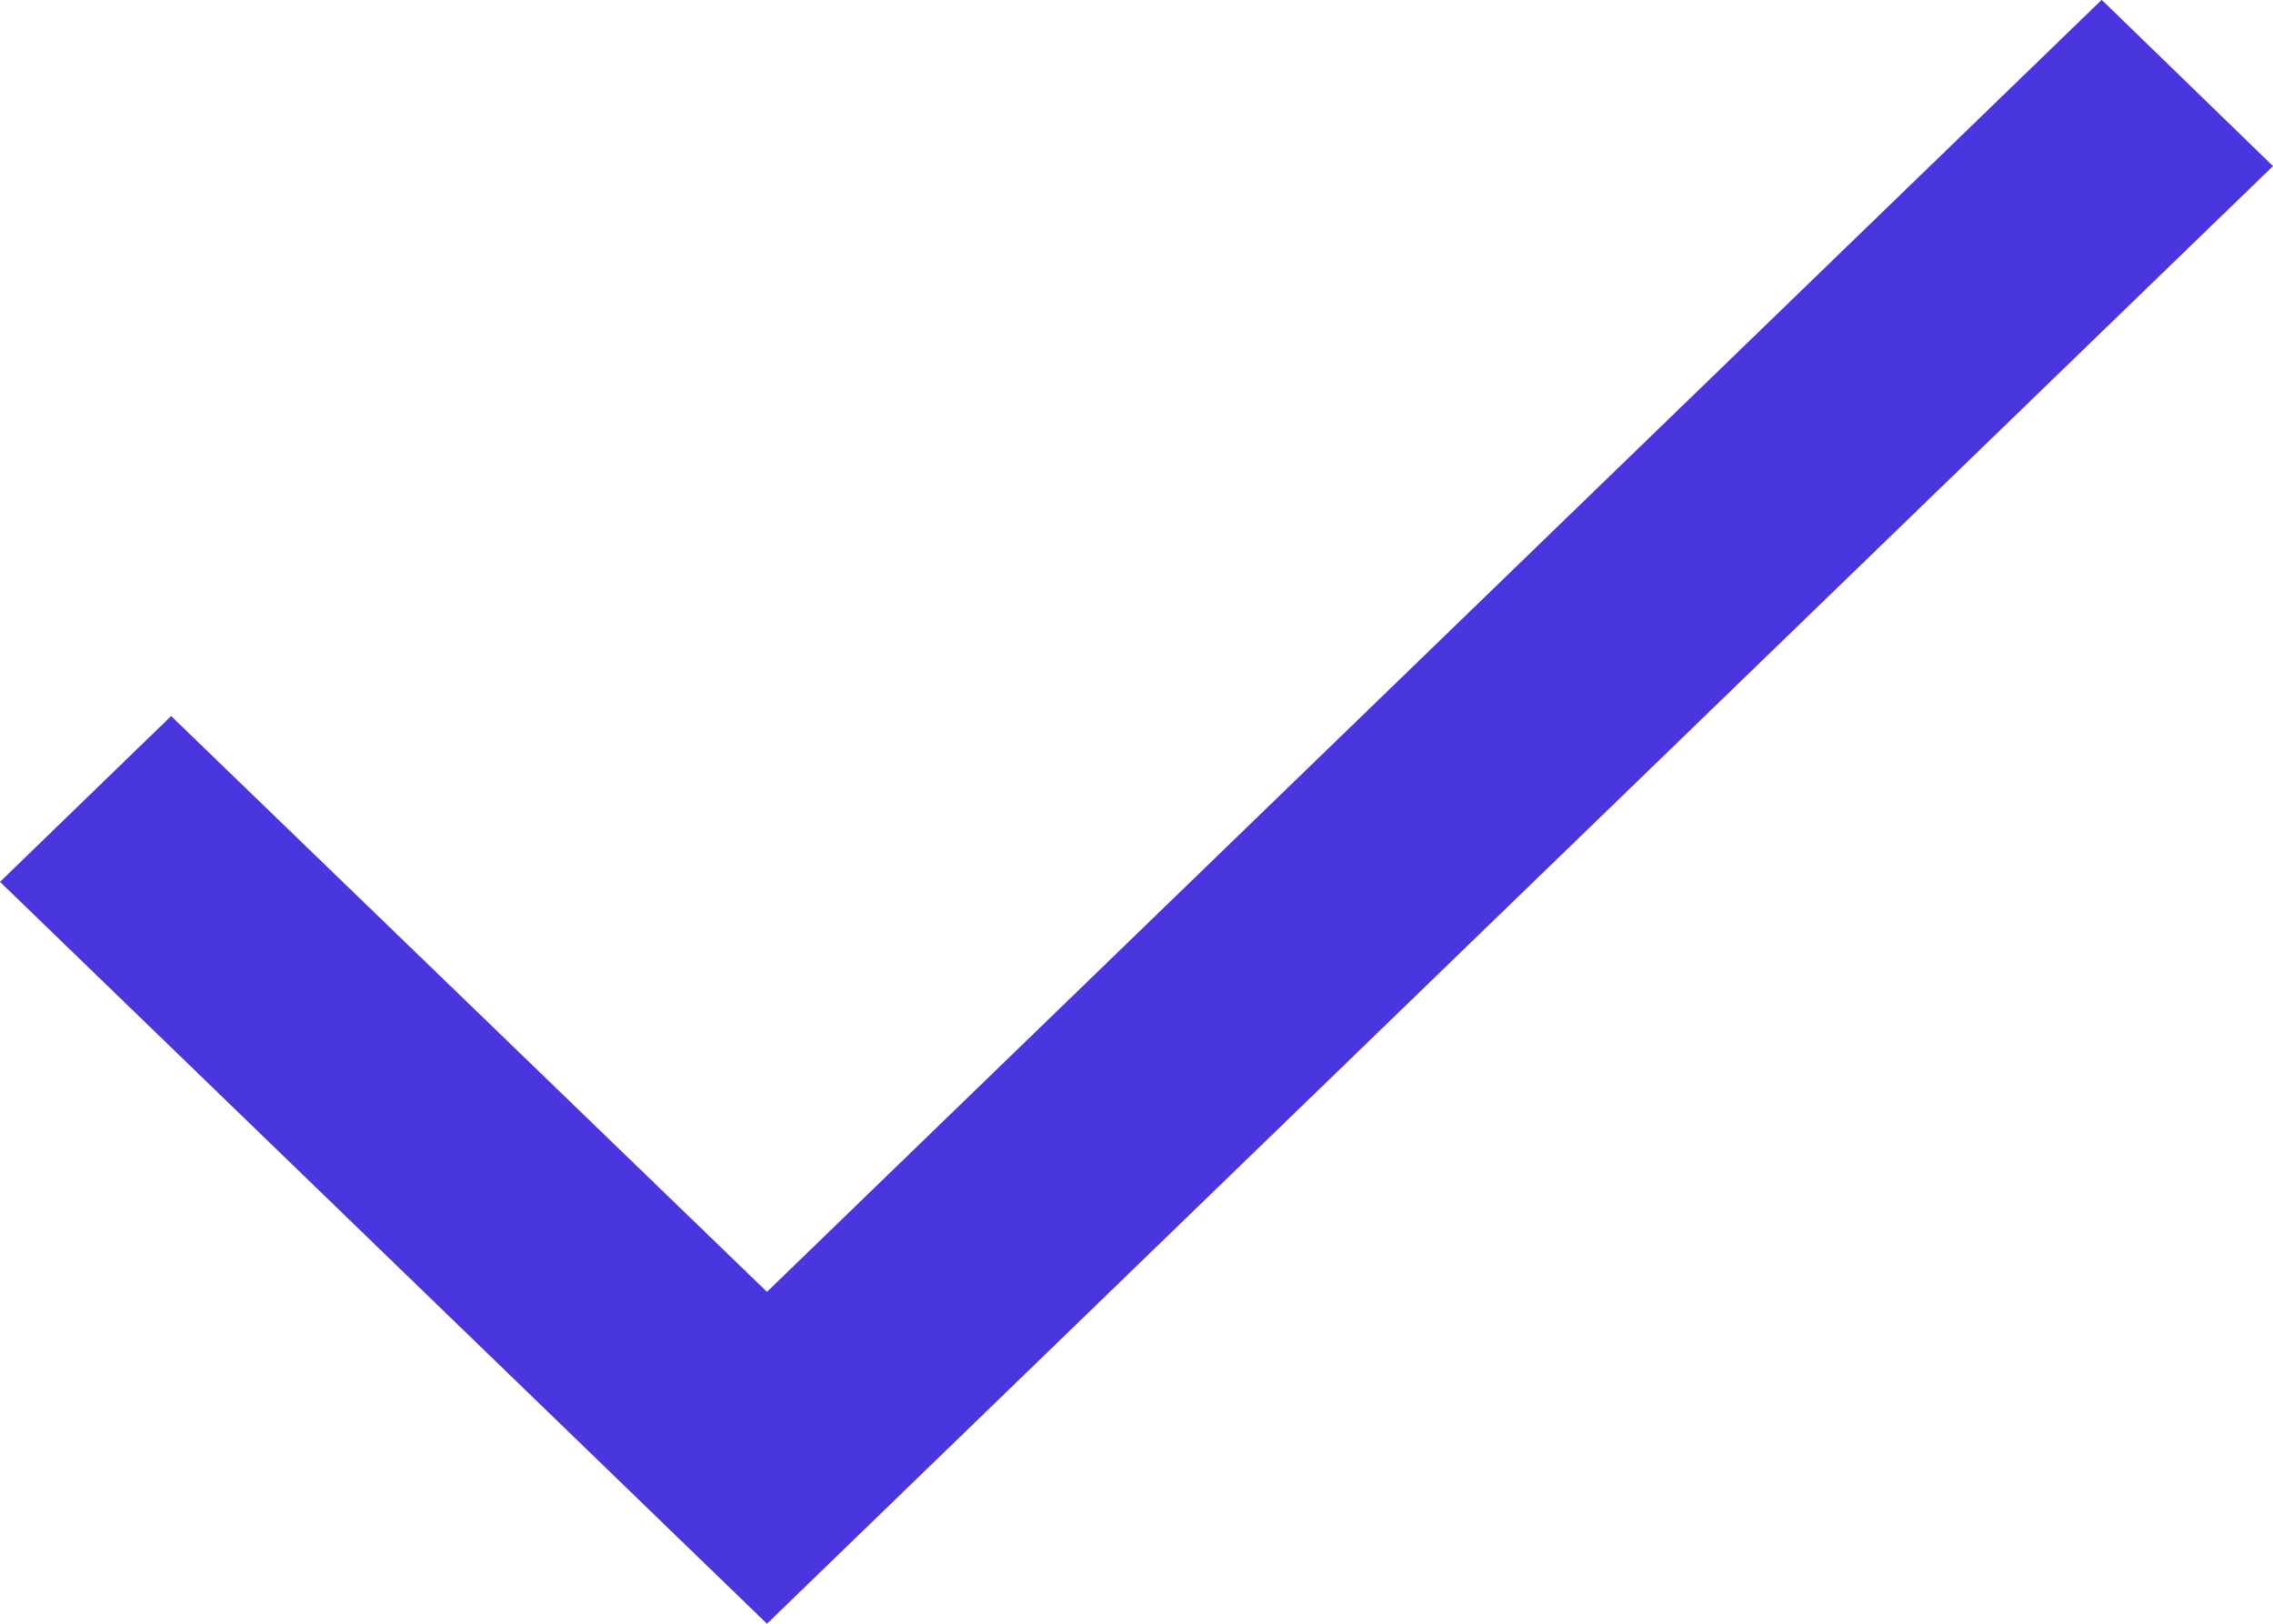
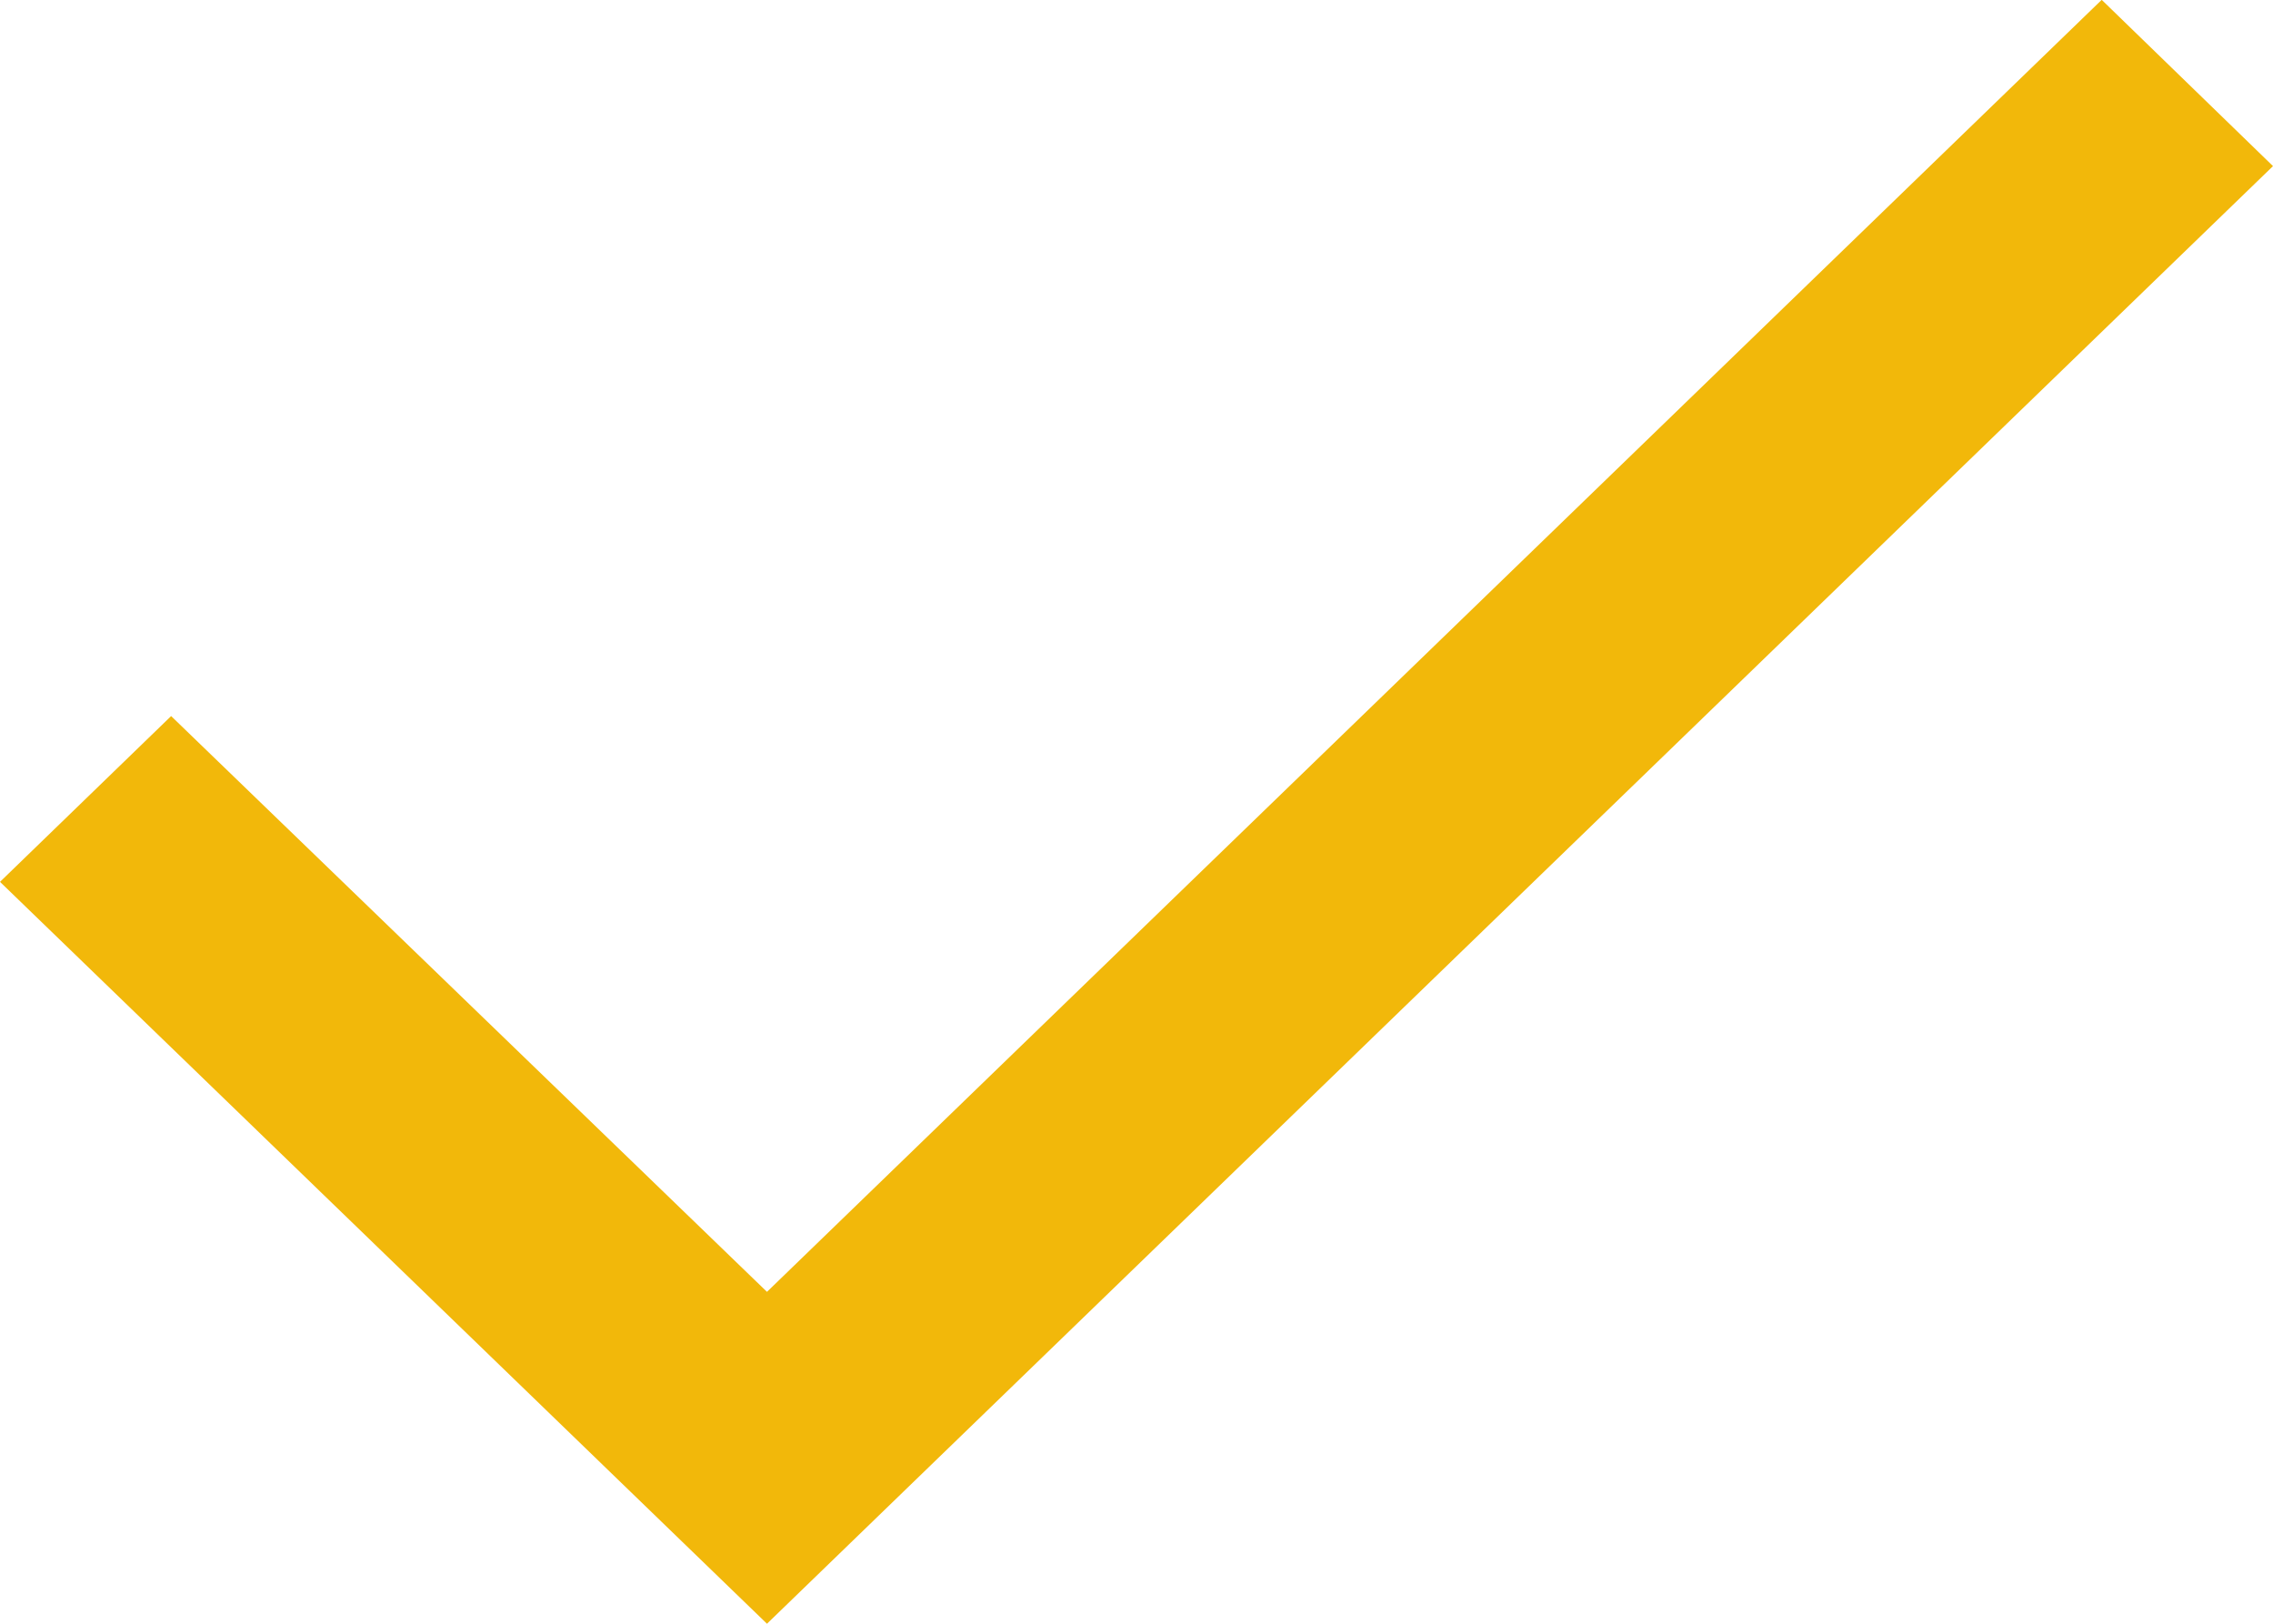
<svg xmlns="http://www.w3.org/2000/svg" width="14" height="10" viewBox="0 0 14 10">
  <defs>
-     <style>.a{fill:#4936DF;}</style>
+     <style>.a{fill:#f2b80a;}</style>
  </defs>
  <path class="a" d="M4.724,143.832,0,139.263l1.054-1.021,3.67,3.546,8.221-7.957L14,134.855Z" transform="translate(0 -133.832)" />
</svg>
